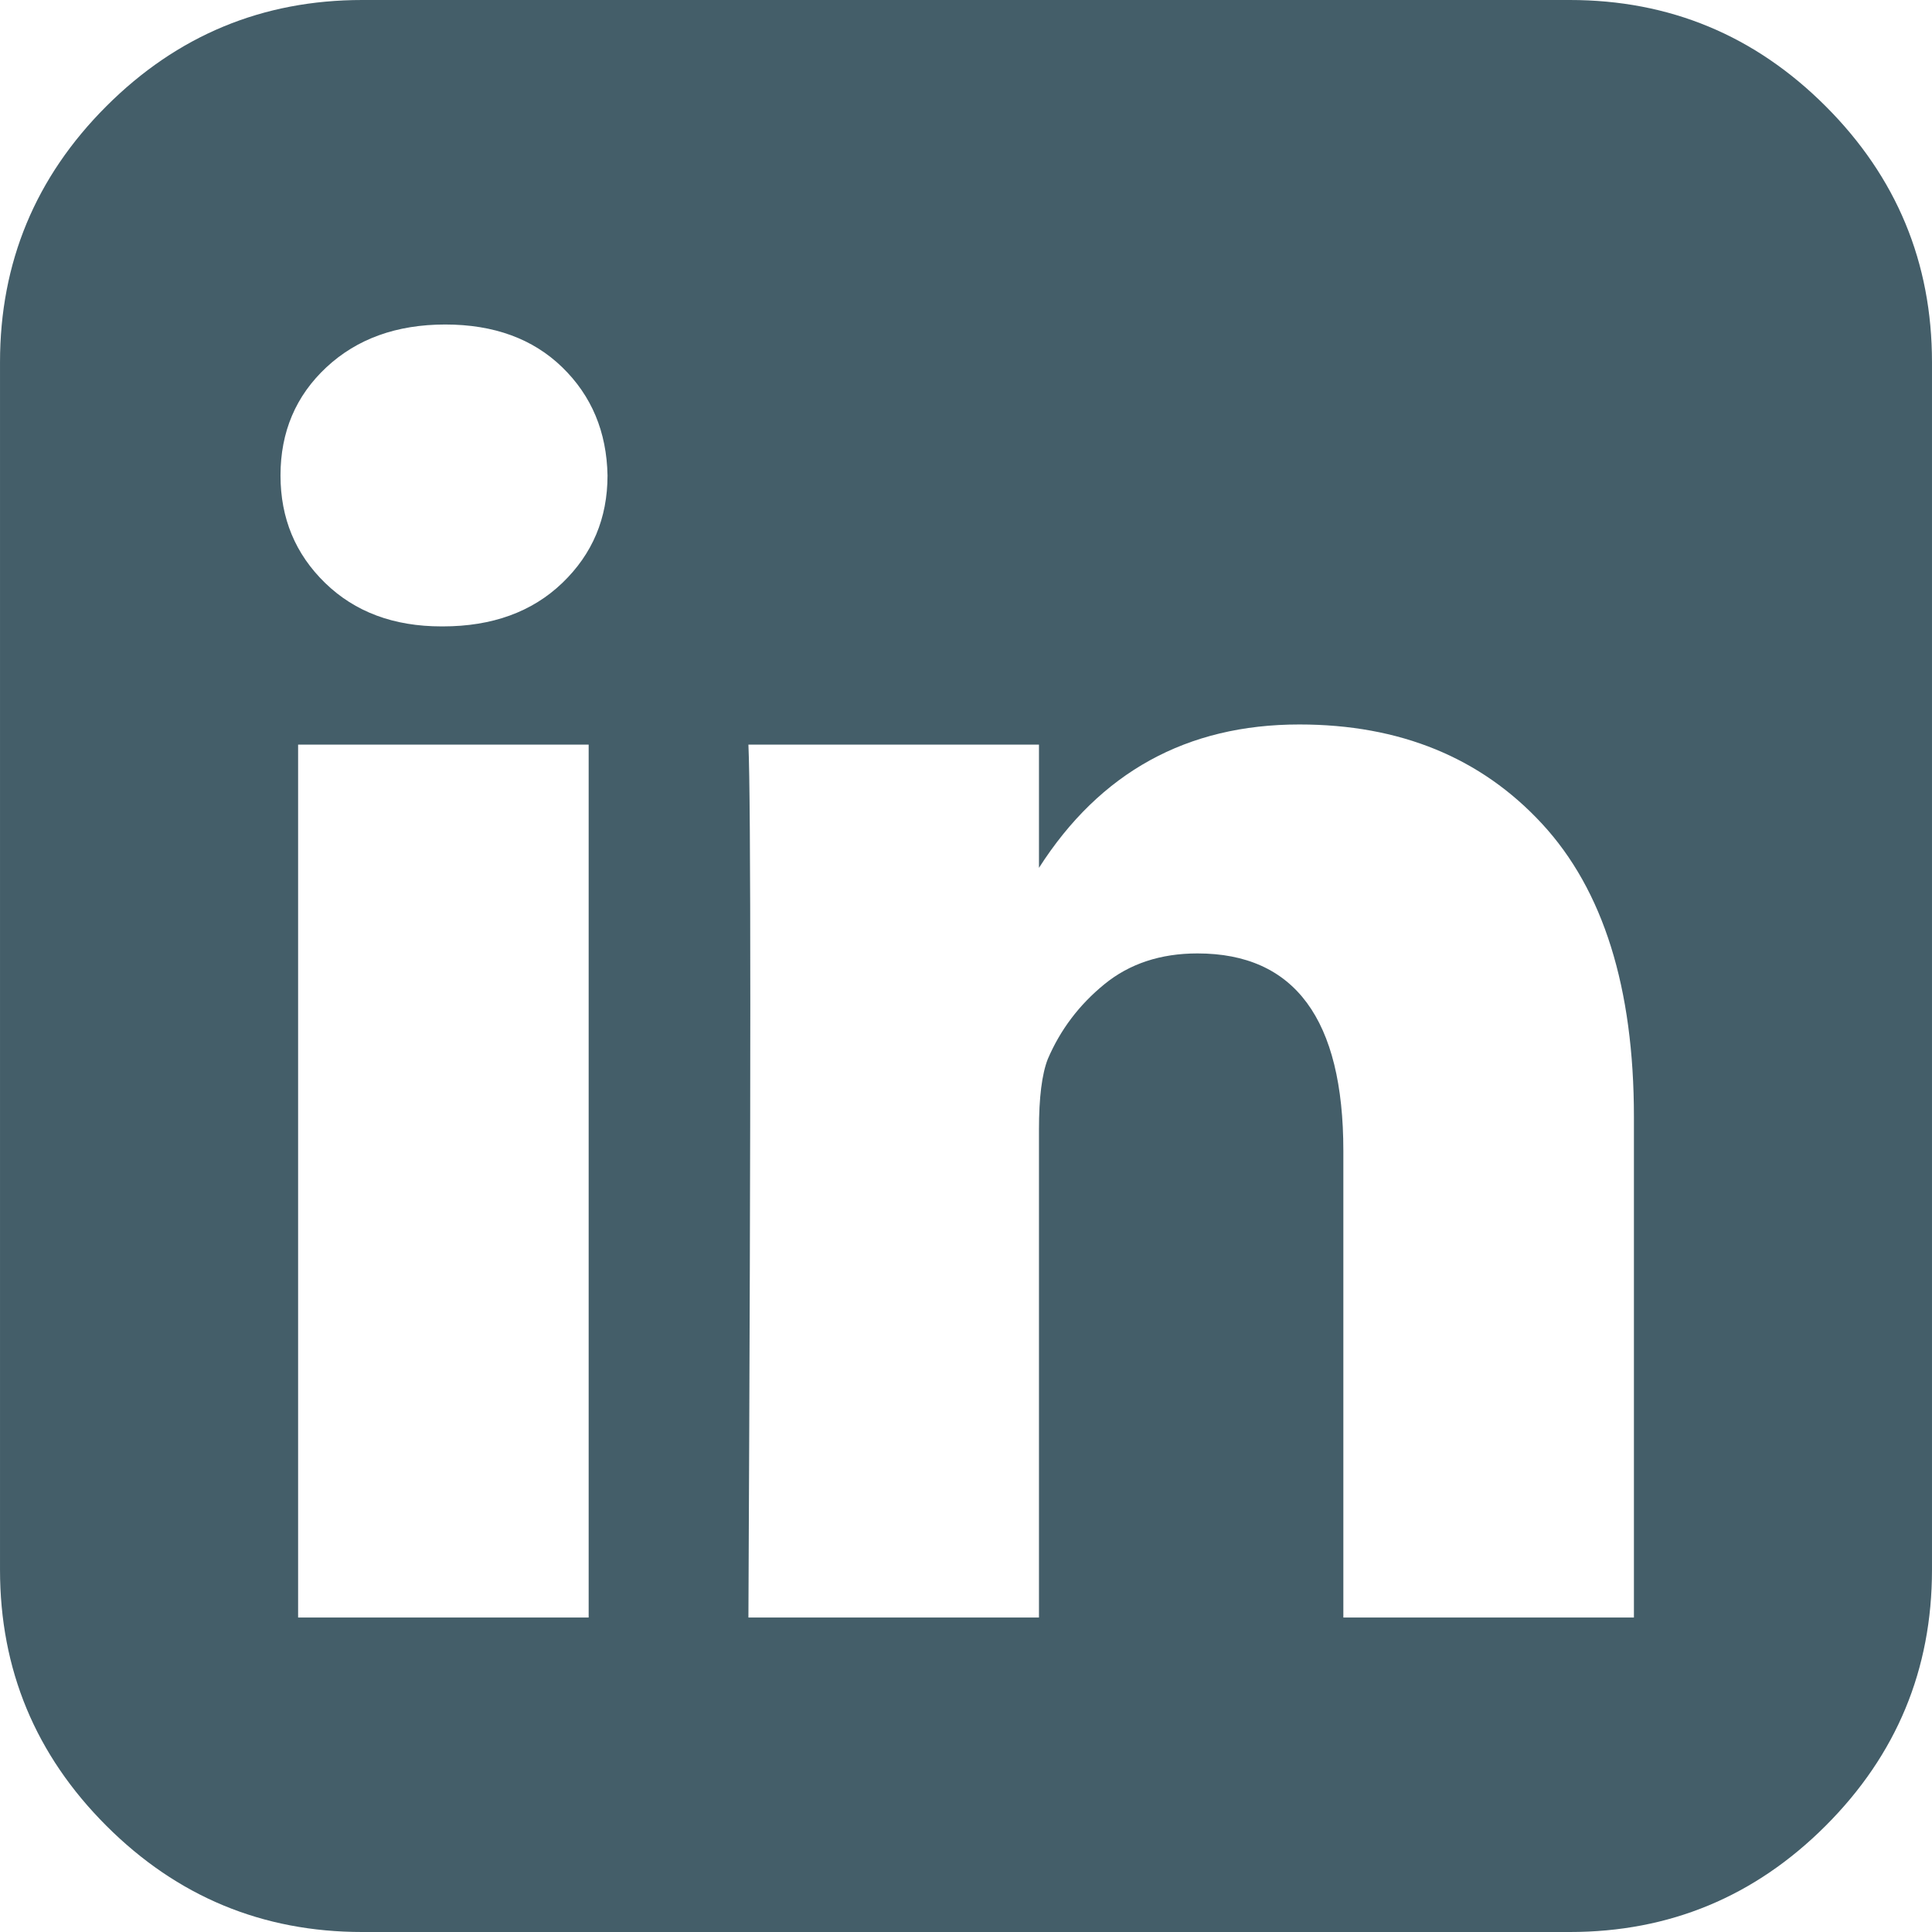
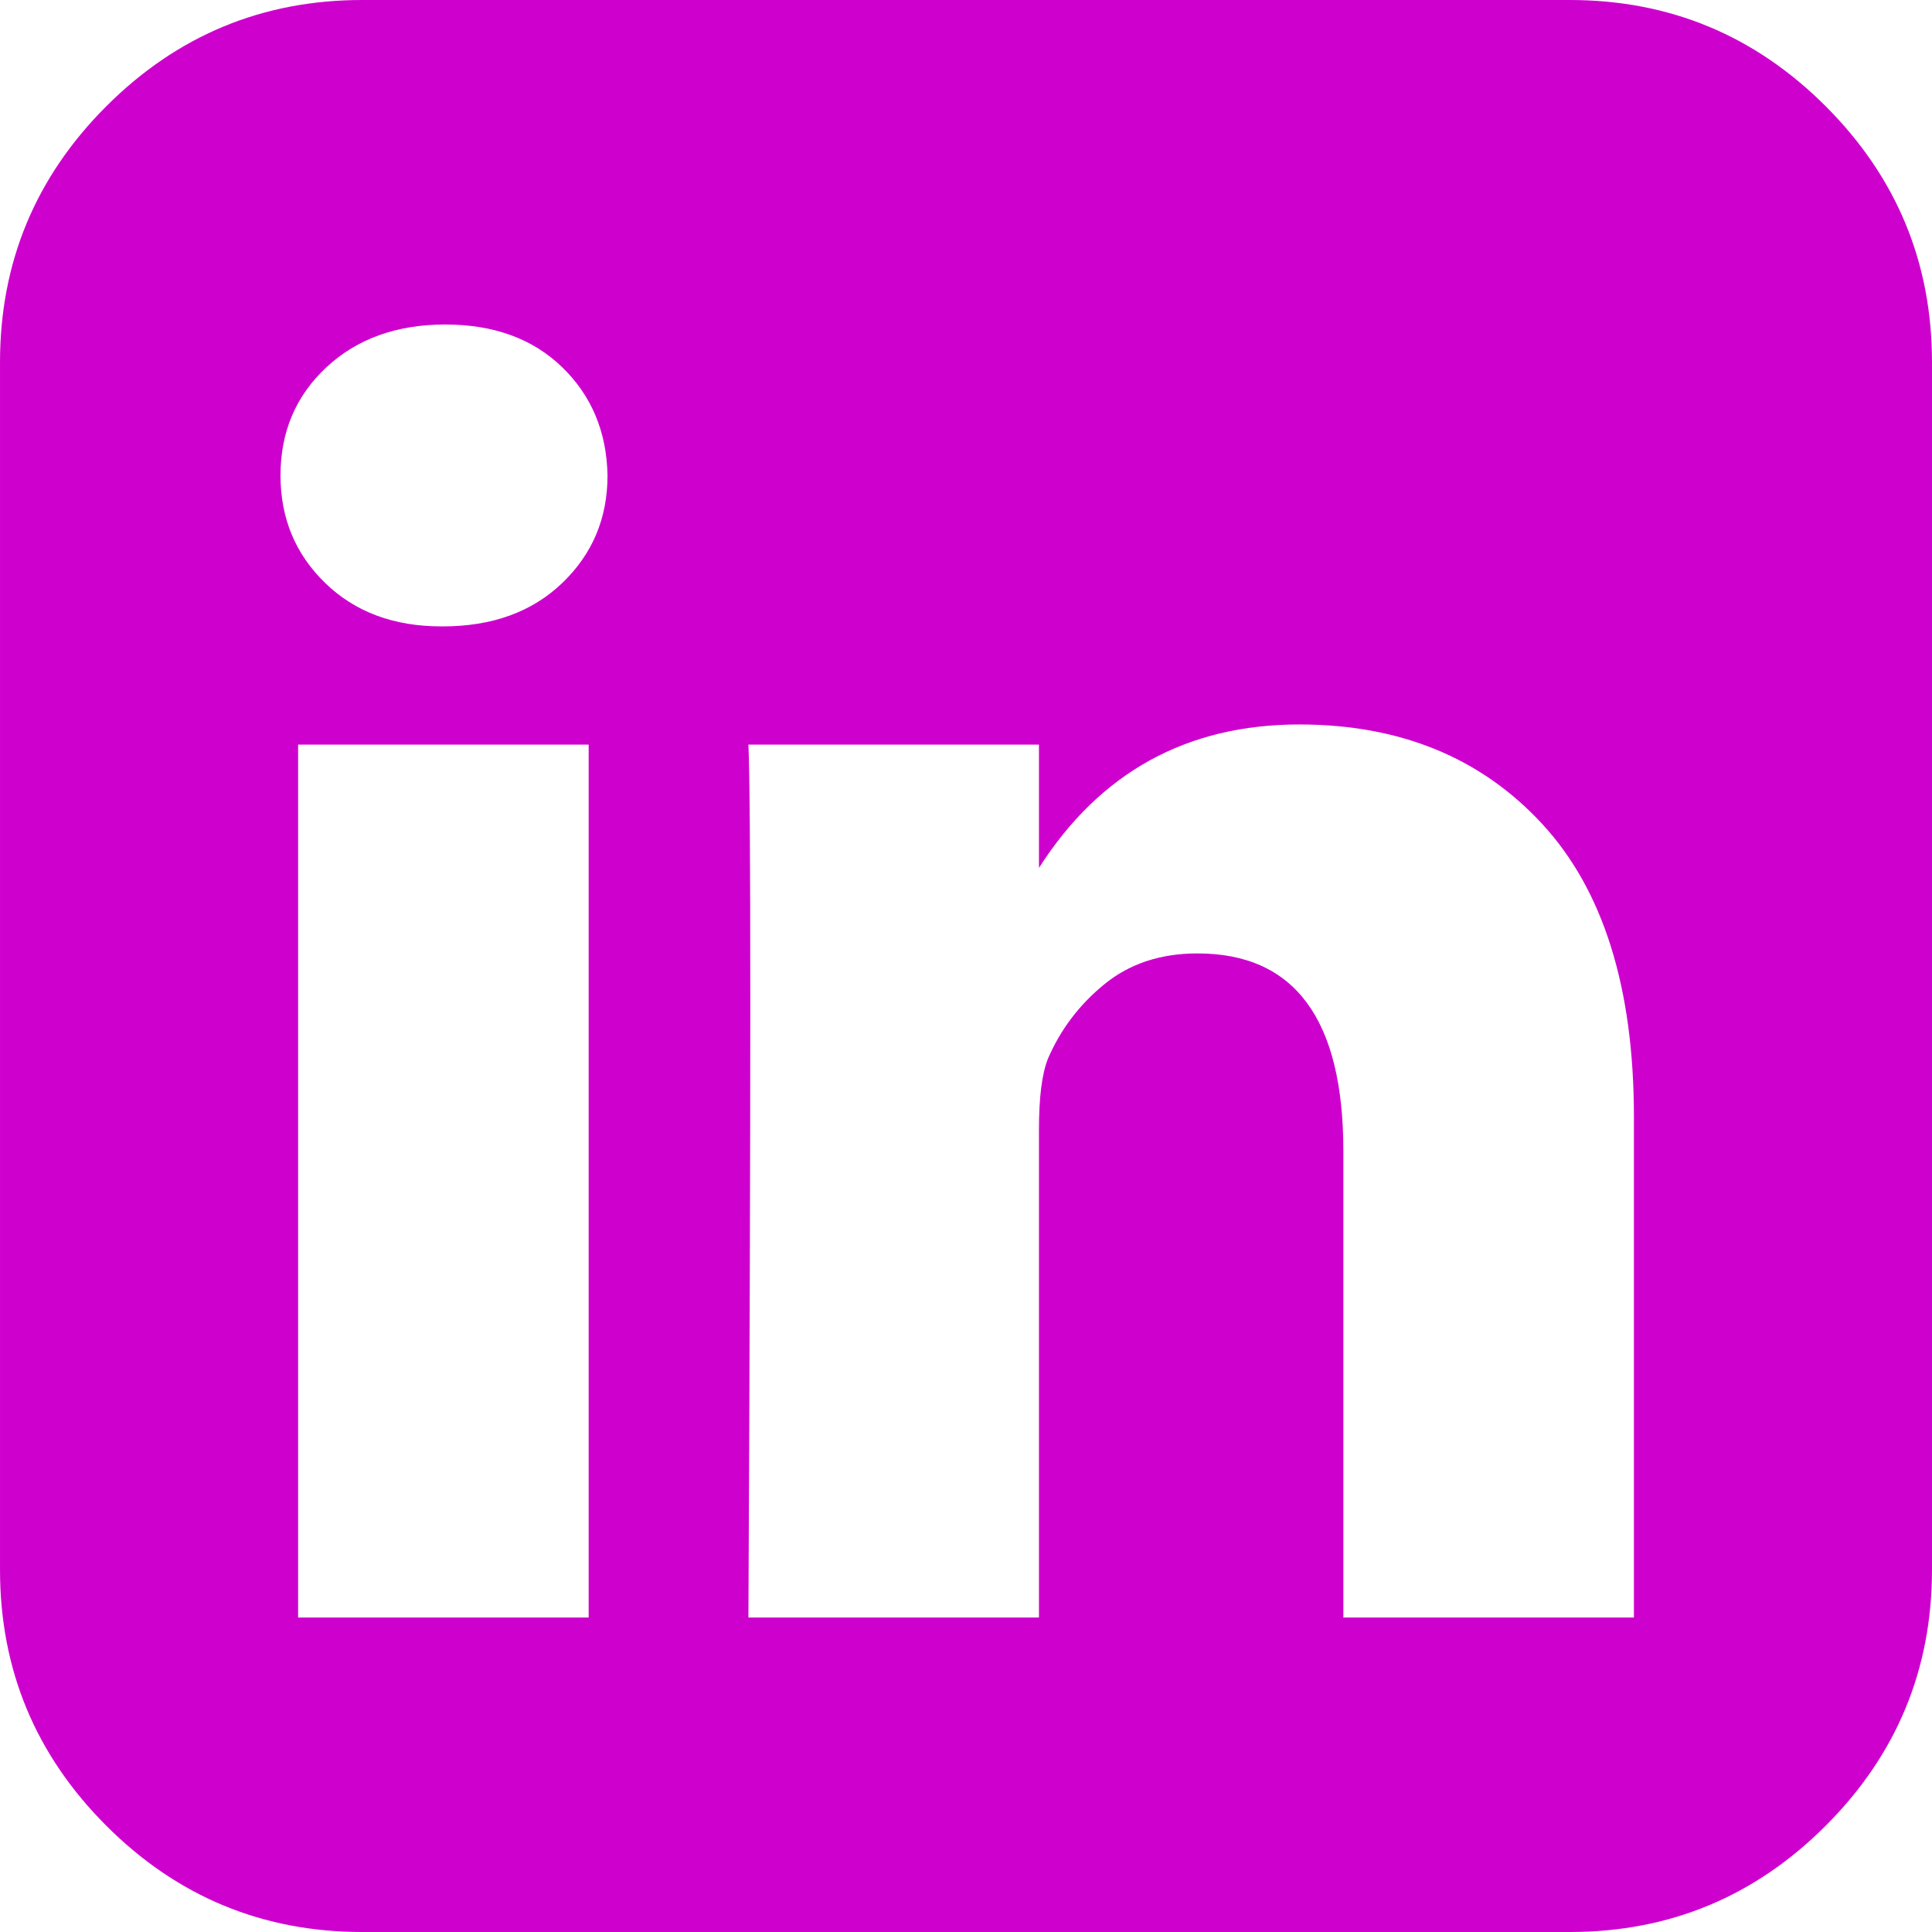
- <svg xmlns="http://www.w3.org/2000/svg" version="1.1" id="Capa_1" x="0px" y="0px" width="438.536px" height="438.536px" viewBox="0 0 438.536 438.536" style="enable-background:new 0 0 438.536 438.536;" xml:space="preserve">
+ <svg xmlns="http://www.w3.org/2000/svg" version="1.1" id="Capa_1" fill="#ce00ce" x="0px" y="0px" width="438.536px" height="438.536px" viewBox="0 0 438.536 438.536" style="enable-background:new 0 0 438.536 438.536;" xml:space="preserve">
  <g>
-     <path fill="#445e69" d="M414.41,24.123C398.333,8.042,378.963,0,356.315,0H82.228C59.58,0,40.21,8.042,24.126,24.123   C8.045,40.207,0.003,59.576,0.003,82.225v274.084c0,22.647,8.042,42.018,24.123,58.102c16.084,16.084,35.454,24.126,58.102,24.126   h274.084c22.648,0,42.018-8.042,58.095-24.126c16.084-16.084,24.126-35.454,24.126-58.102V82.225   C438.532,59.576,430.49,40.204,414.41,24.123z M133.618,367.157H67.666V169.016h65.952V367.157z M127.626,132.332   c-6.851,6.567-15.893,9.851-27.124,9.851h-0.288c-10.848,0-19.648-3.284-26.407-9.851c-6.76-6.567-10.138-14.703-10.138-24.41   c0-9.897,3.476-18.083,10.421-24.556c6.95-6.471,15.942-9.708,26.98-9.708c11.039,0,19.89,3.237,26.553,9.708   c6.661,6.473,10.088,14.659,10.277,24.556C137.899,117.625,134.477,125.761,127.626,132.332z M370.873,367.157h-65.952v-105.92   c0-29.879-11.036-44.823-33.116-44.823c-8.374,0-15.42,2.331-21.128,6.995c-5.715,4.661-9.996,10.324-12.847,16.991   c-1.335,3.422-1.999,8.75-1.999,15.981v110.775h-65.952c0.571-119.529,0.571-185.579,0-198.142h65.952v27.974   c13.867-21.681,33.558-32.544,59.101-32.544c22.84,0,41.21,7.52,55.104,22.554c13.895,15.037,20.841,37.214,20.841,66.519v113.64   H370.873z" />
+     <path d="M414.41,24.123C398.333,8.042,378.963,0,356.315,0H82.228C59.58,0,40.21,8.042,24.126,24.123   C8.045,40.207,0.003,59.576,0.003,82.225v274.084c0,22.647,8.042,42.018,24.123,58.102c16.084,16.084,35.454,24.126,58.102,24.126   h274.084c22.648,0,42.018-8.042,58.095-24.126c16.084-16.084,24.126-35.454,24.126-58.102V82.225   C438.532,59.576,430.49,40.204,414.41,24.123z M133.618,367.157H67.666V169.016h65.952V367.157z M127.626,132.332   c-6.851,6.567-15.893,9.851-27.124,9.851h-0.288c-10.848,0-19.648-3.284-26.407-9.851c-6.76-6.567-10.138-14.703-10.138-24.41   c0-9.897,3.476-18.083,10.421-24.556c6.95-6.471,15.942-9.708,26.98-9.708c11.039,0,19.89,3.237,26.553,9.708   c6.661,6.473,10.088,14.659,10.277,24.556C137.899,117.625,134.477,125.761,127.626,132.332z M370.873,367.157h-65.952v-105.92   c0-29.879-11.036-44.823-33.116-44.823c-8.374,0-15.42,2.331-21.128,6.995c-5.715,4.661-9.996,10.324-12.847,16.991   c-1.335,3.422-1.999,8.75-1.999,15.981v110.775h-65.952c0.571-119.529,0.571-185.579,0-198.142h65.952v27.974   c13.867-21.681,33.558-32.544,59.101-32.544c22.84,0,41.21,7.52,55.104,22.554c13.895,15.037,20.841,37.214,20.841,66.519v113.64   H370.873z" />
  </g>
  <g>
</g>
  <g>
</g>
  <g>
</g>
  <g>
</g>
  <g>
</g>
  <g>
</g>
  <g>
</g>
  <g>
</g>
  <g>
</g>
  <g>
</g>
  <g>
</g>
  <g>
</g>
  <g>
</g>
  <g>
</g>
  <g>
</g>
</svg>
